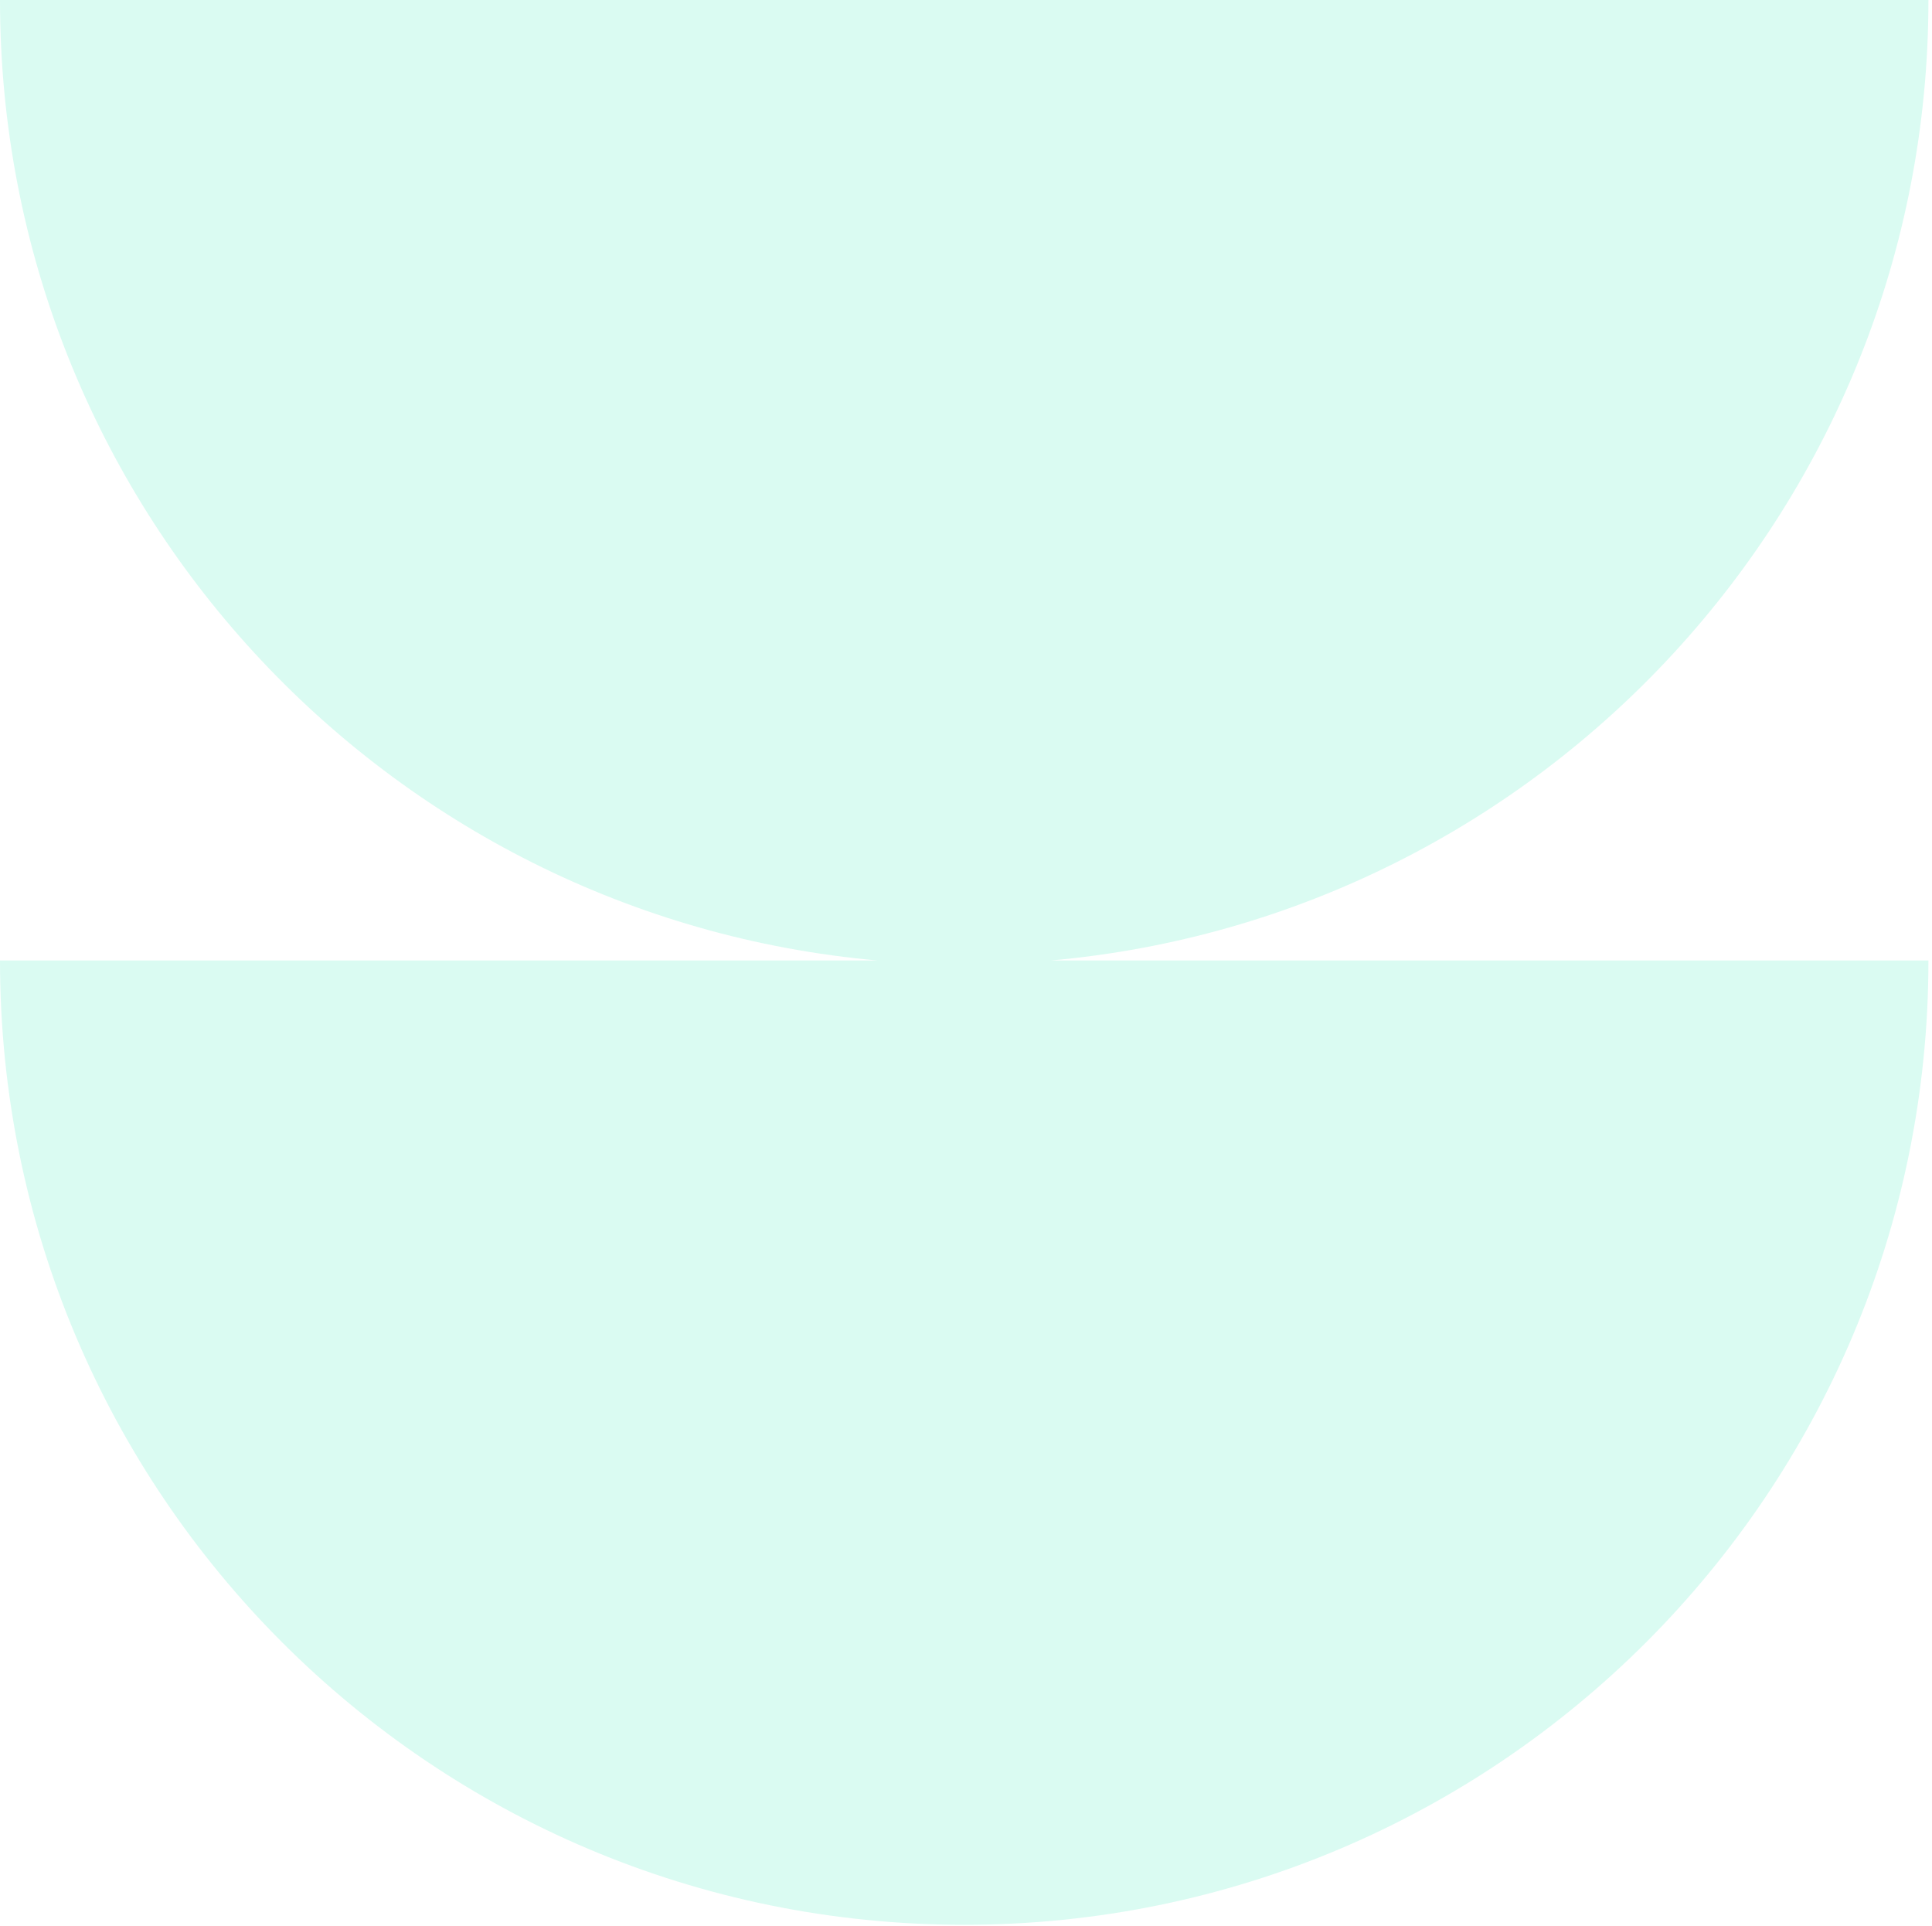
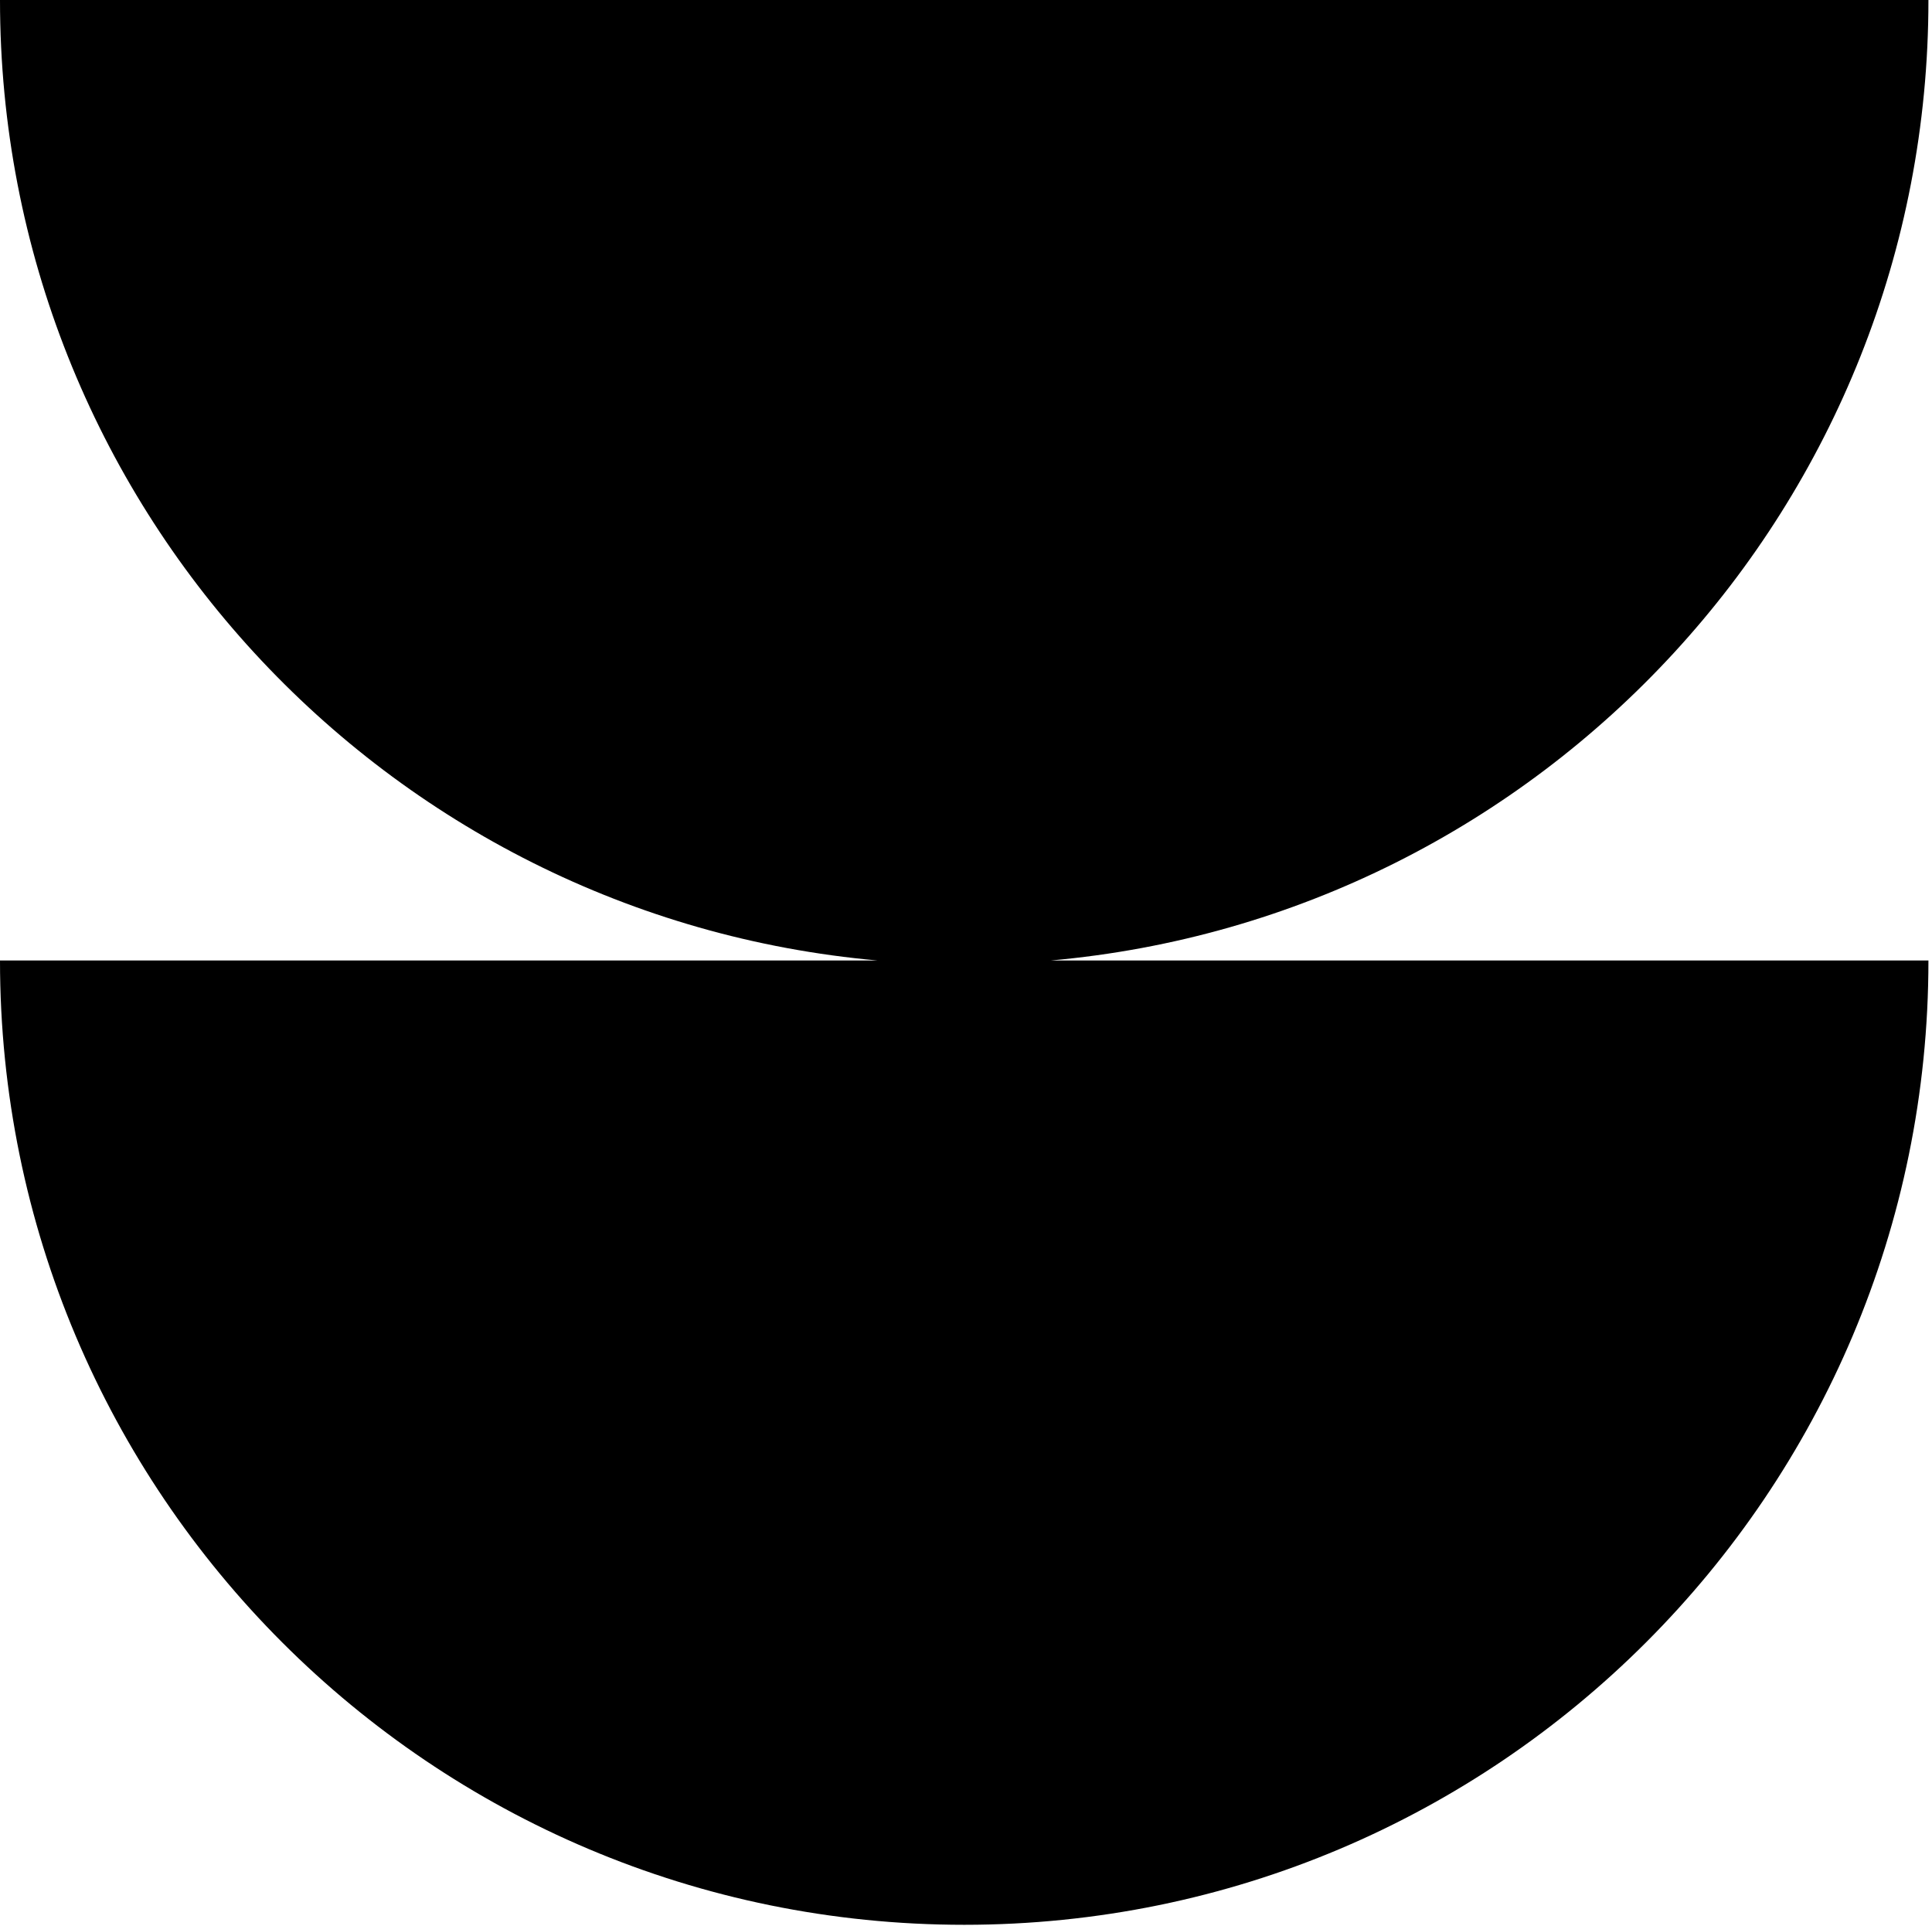
<svg xmlns="http://www.w3.org/2000/svg" width="280" height="279" viewBox="0 0 280 279" fill="none">
-   <path d="M279.483 0C279.483 72.931 223.62 132.852 152.271 139.188H279.483C279.483 216.338 216.969 278.93 139.741 278.93C62.514 278.929 -6.75146e-06 216.415 0 139.188H127.2C55.858 132.854 0 73.001 0 0H279.483Z" fill="#DAFBF2" />
+   <path d="M279.483 0C279.483 72.931 223.62 132.852 152.271 139.188H279.483C279.483 216.338 216.969 278.93 139.741 278.93C62.514 278.929 -6.75146e-06 216.415 0 139.188H127.2C55.858 132.854 0 73.001 0 0H279.483Z" fill="currentColor" />
</svg>
